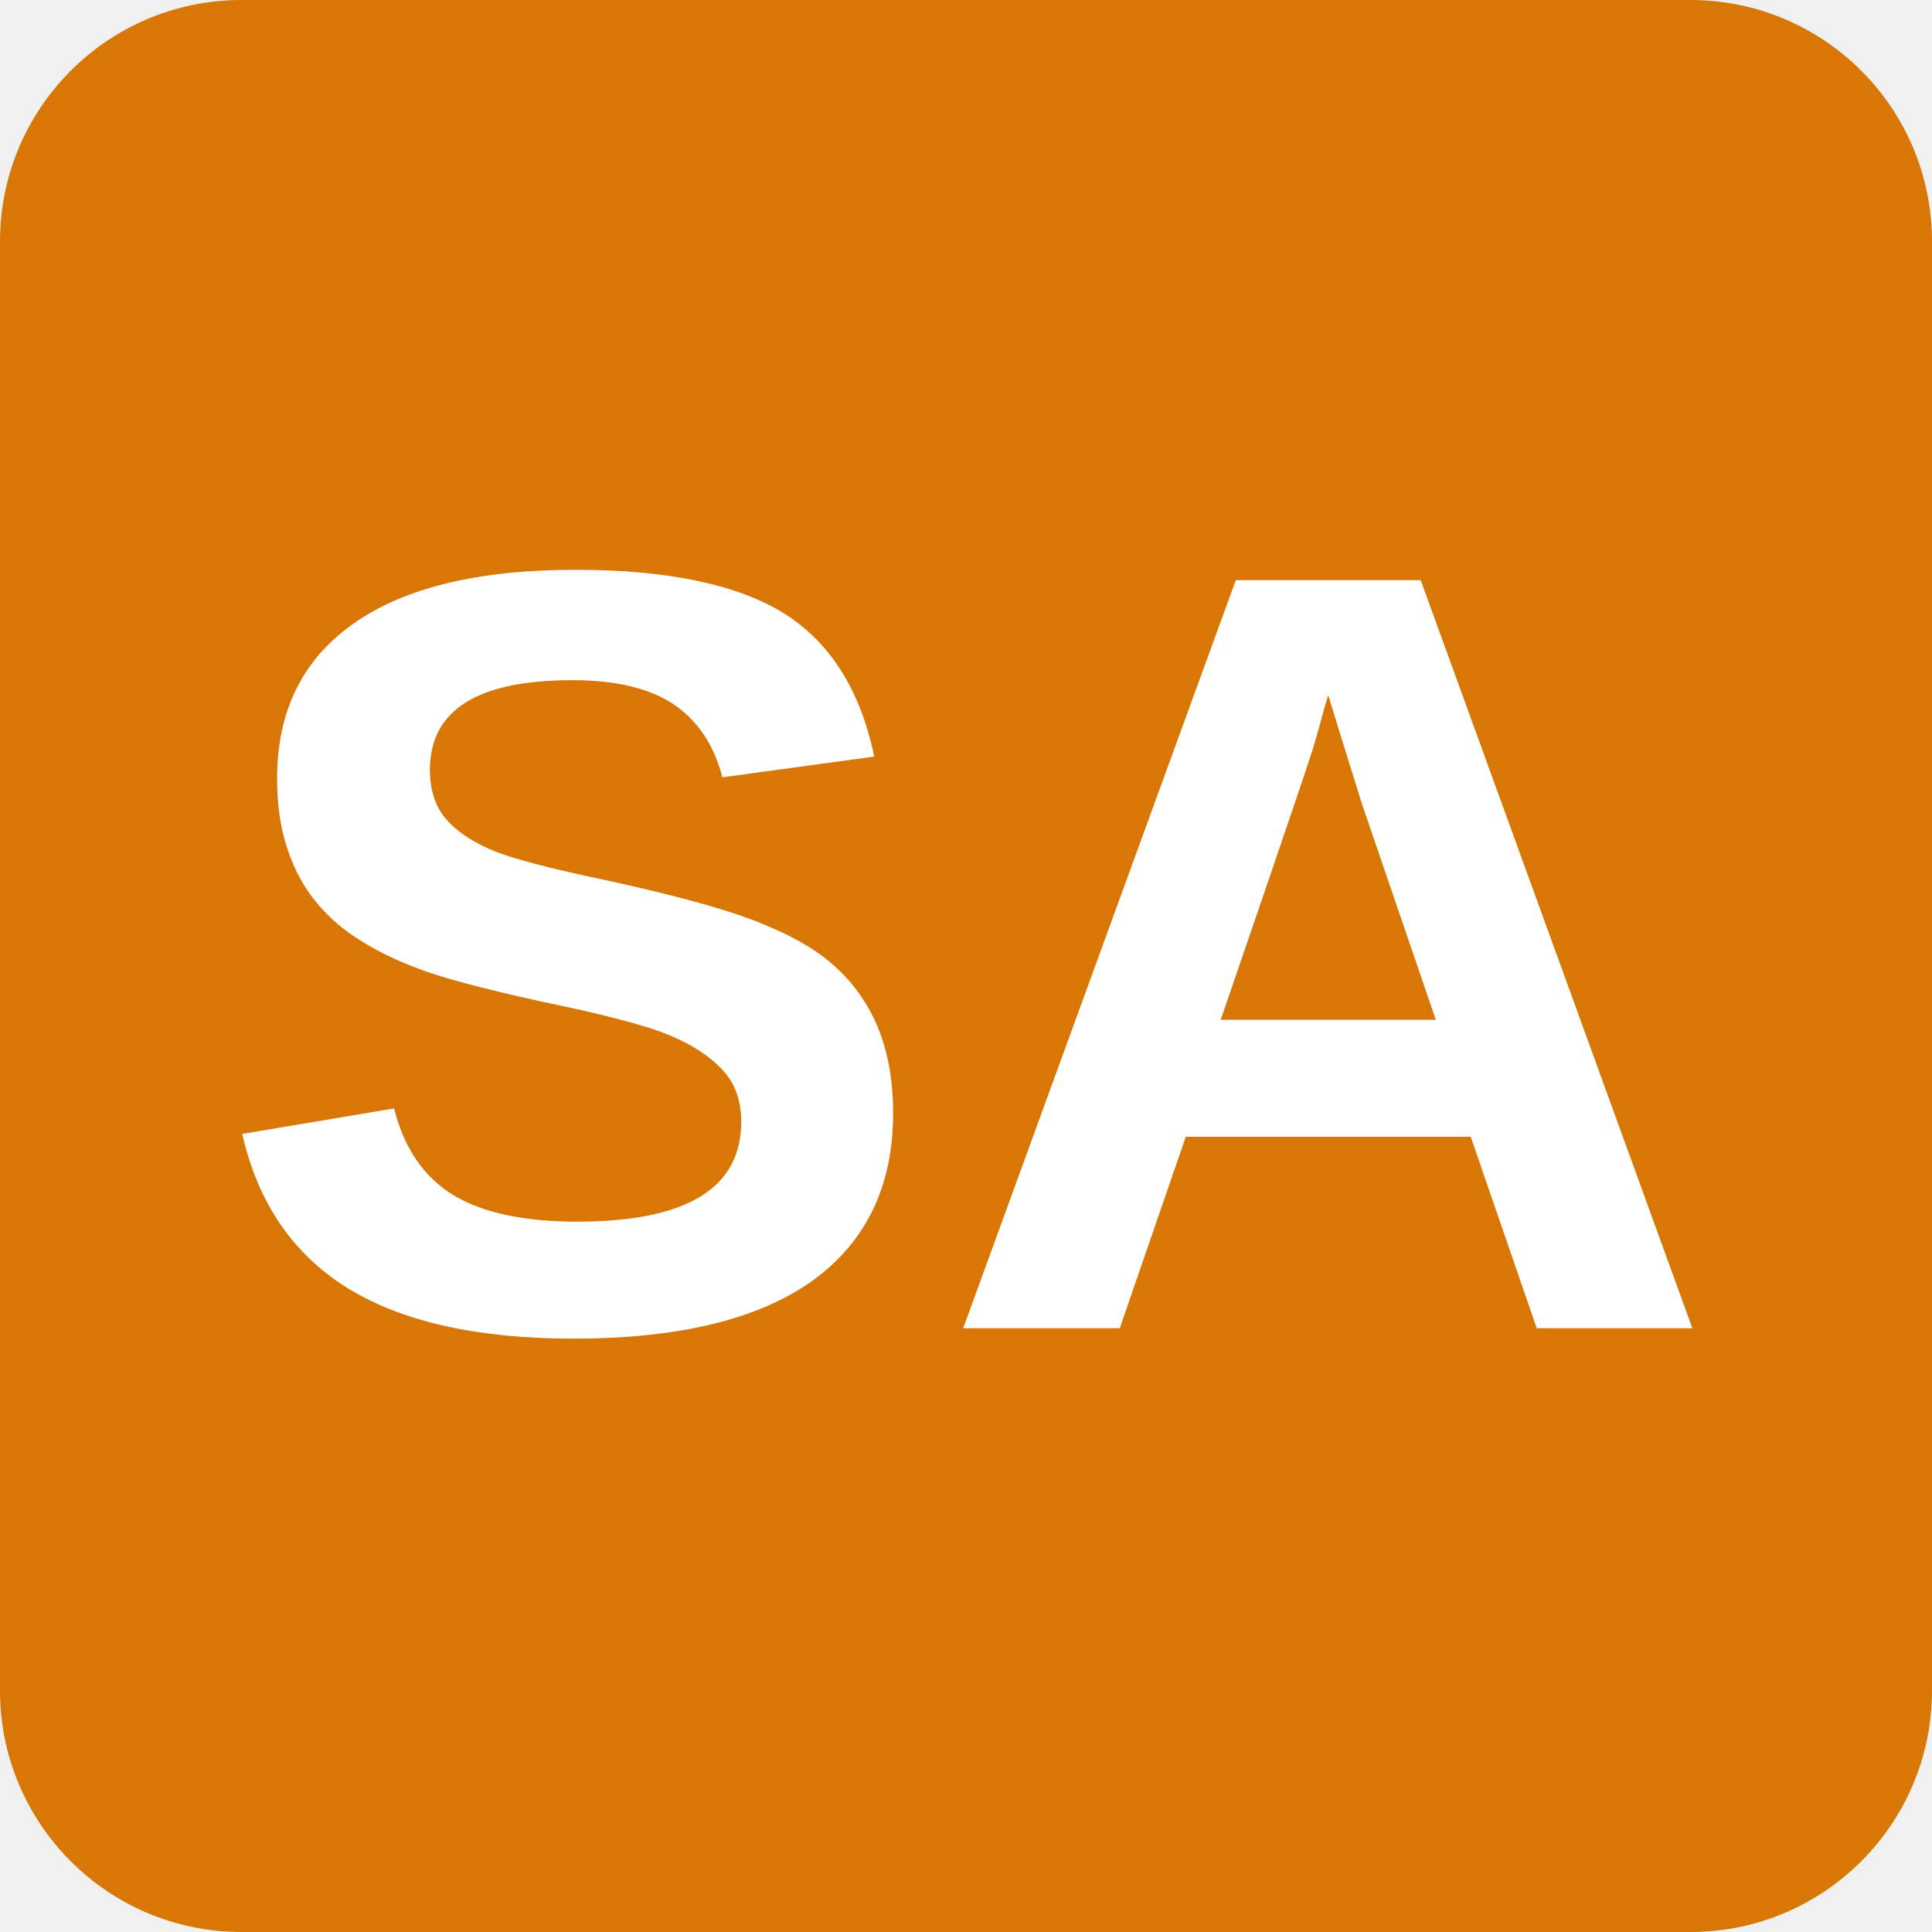
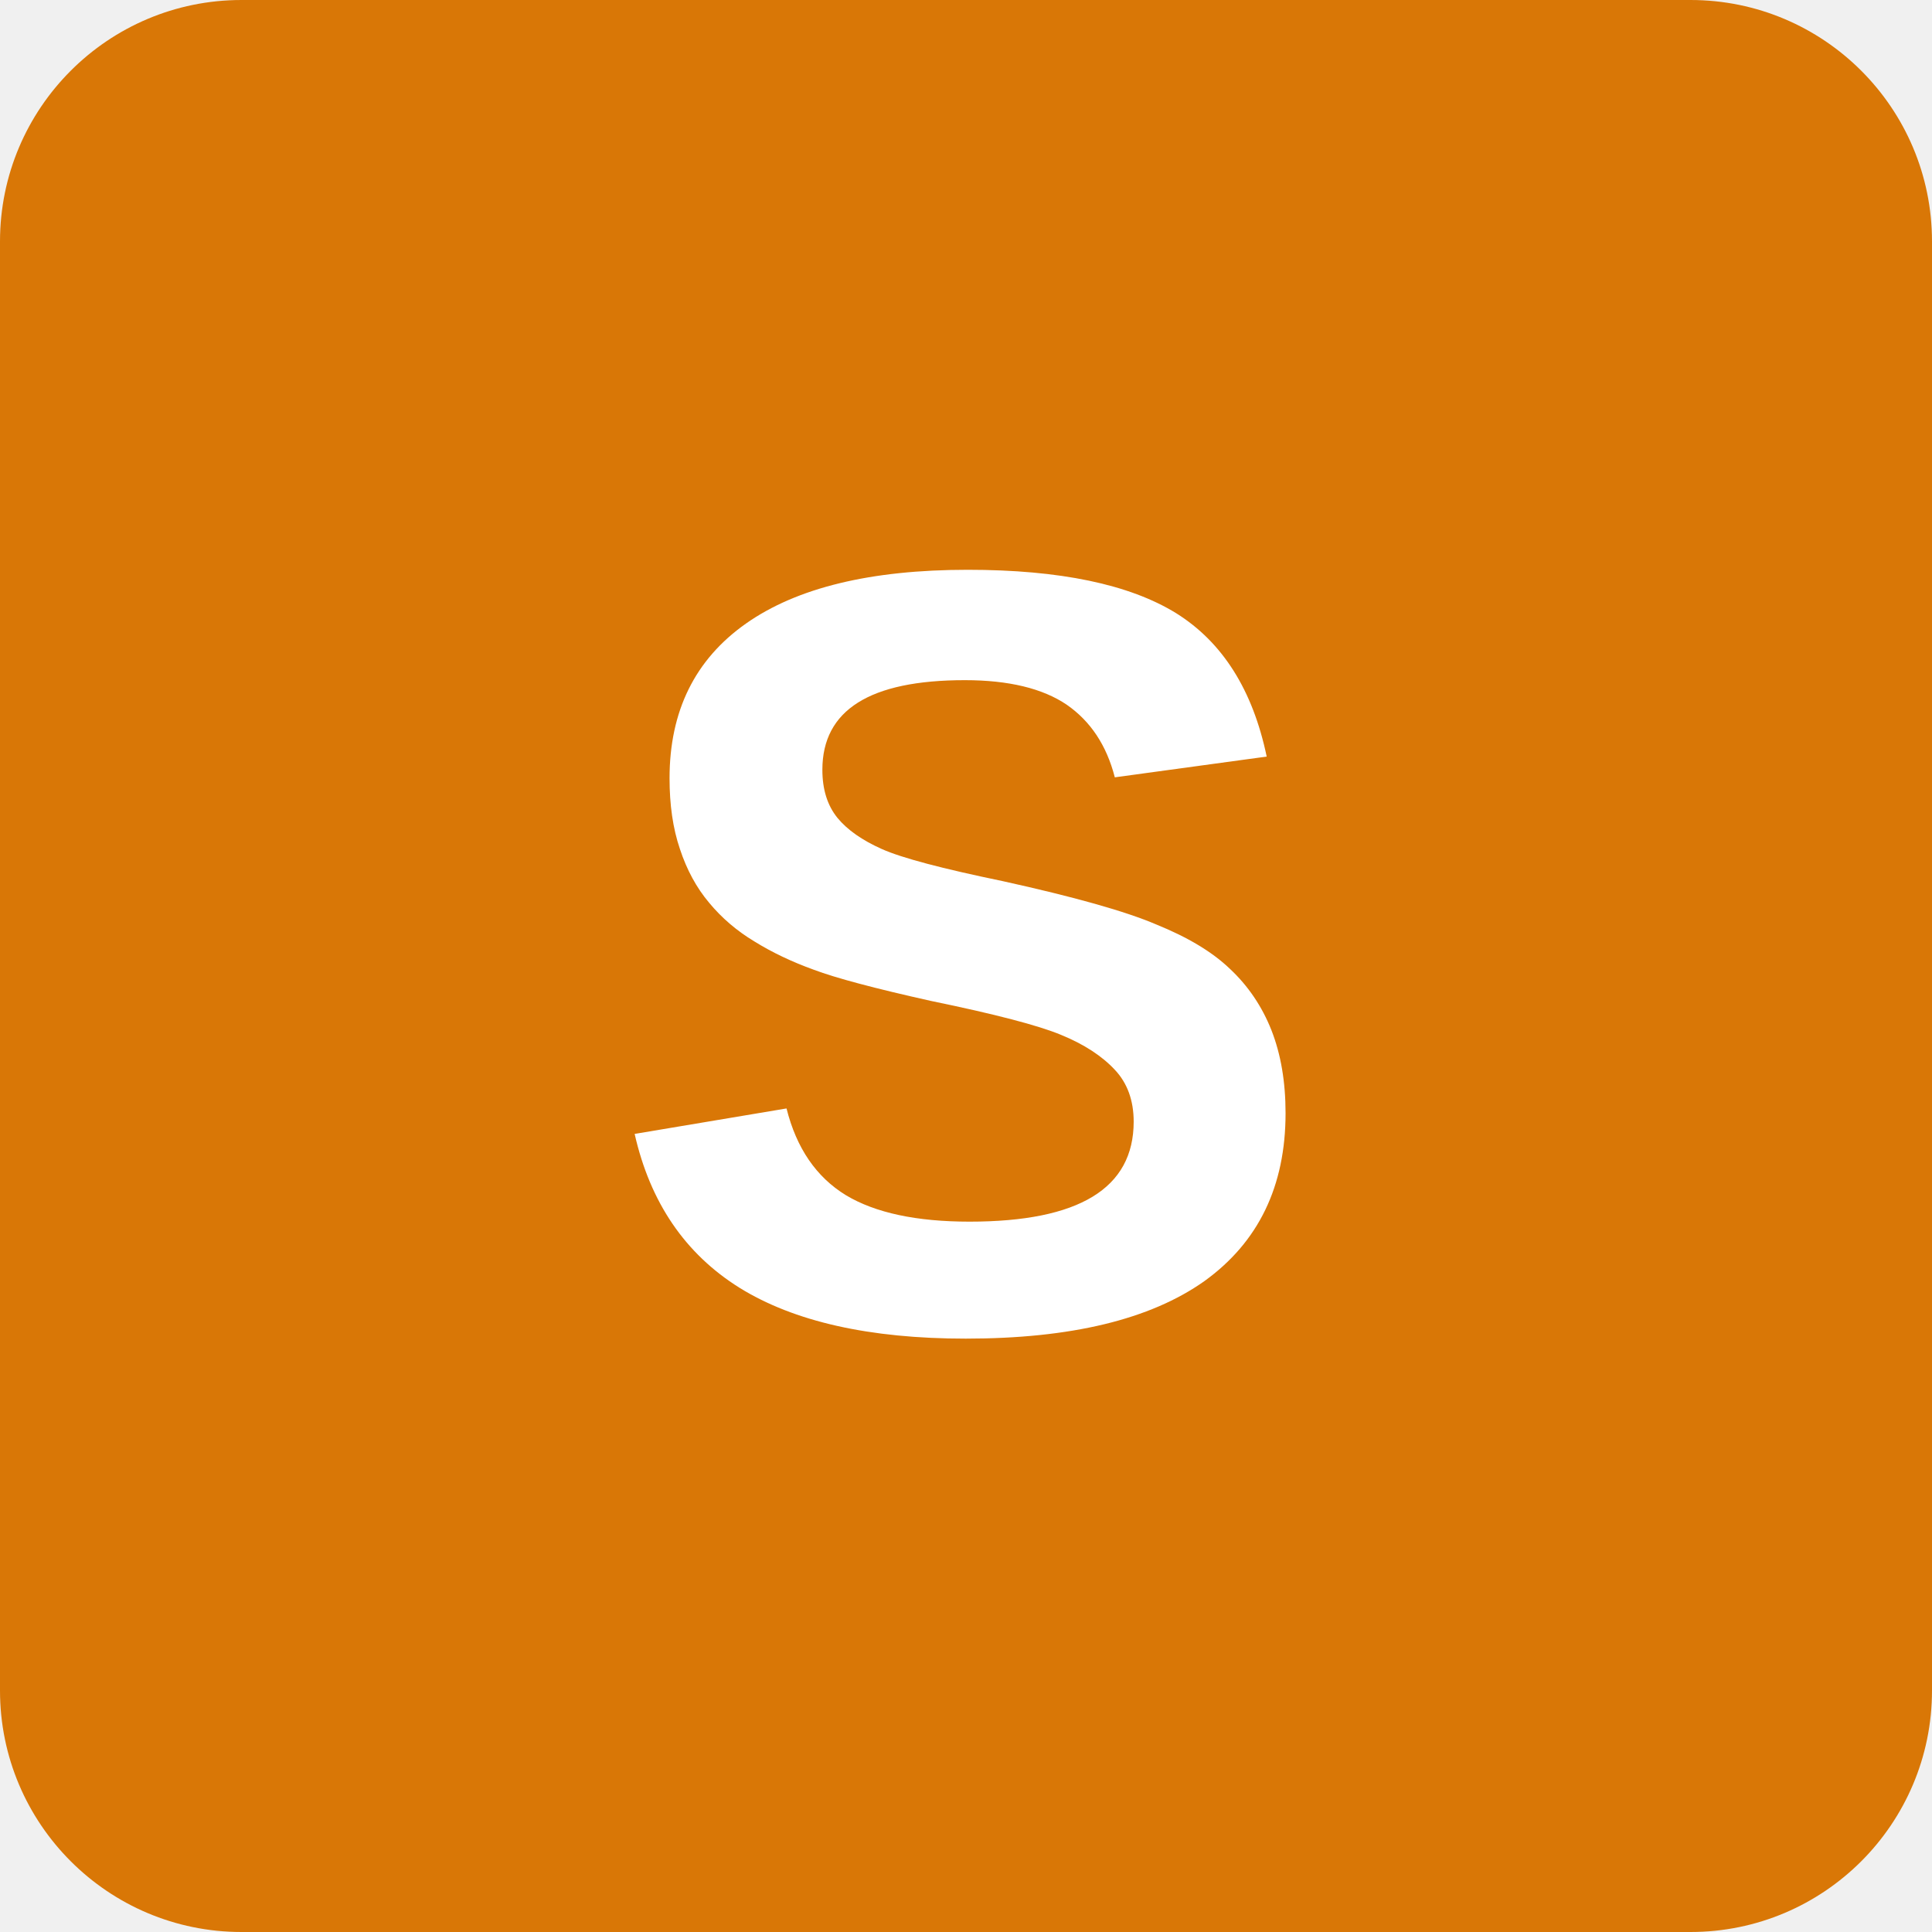
<svg xmlns="http://www.w3.org/2000/svg" viewBox="0 0 32 32">
  <rect width="32" height="32" rx="4" fill="#D97706" />
-   <text x="16" y="22" font-family="Arial, sans-serif" font-size="18" font-weight="bold" text-anchor="middle" fill="white">SA</text>
+   <text x="16" y="22" font-family="Arial, sans-serif" font-size="18" font-weight="bold" text-anchor="middle" fill="white">S</text>
</svg>
